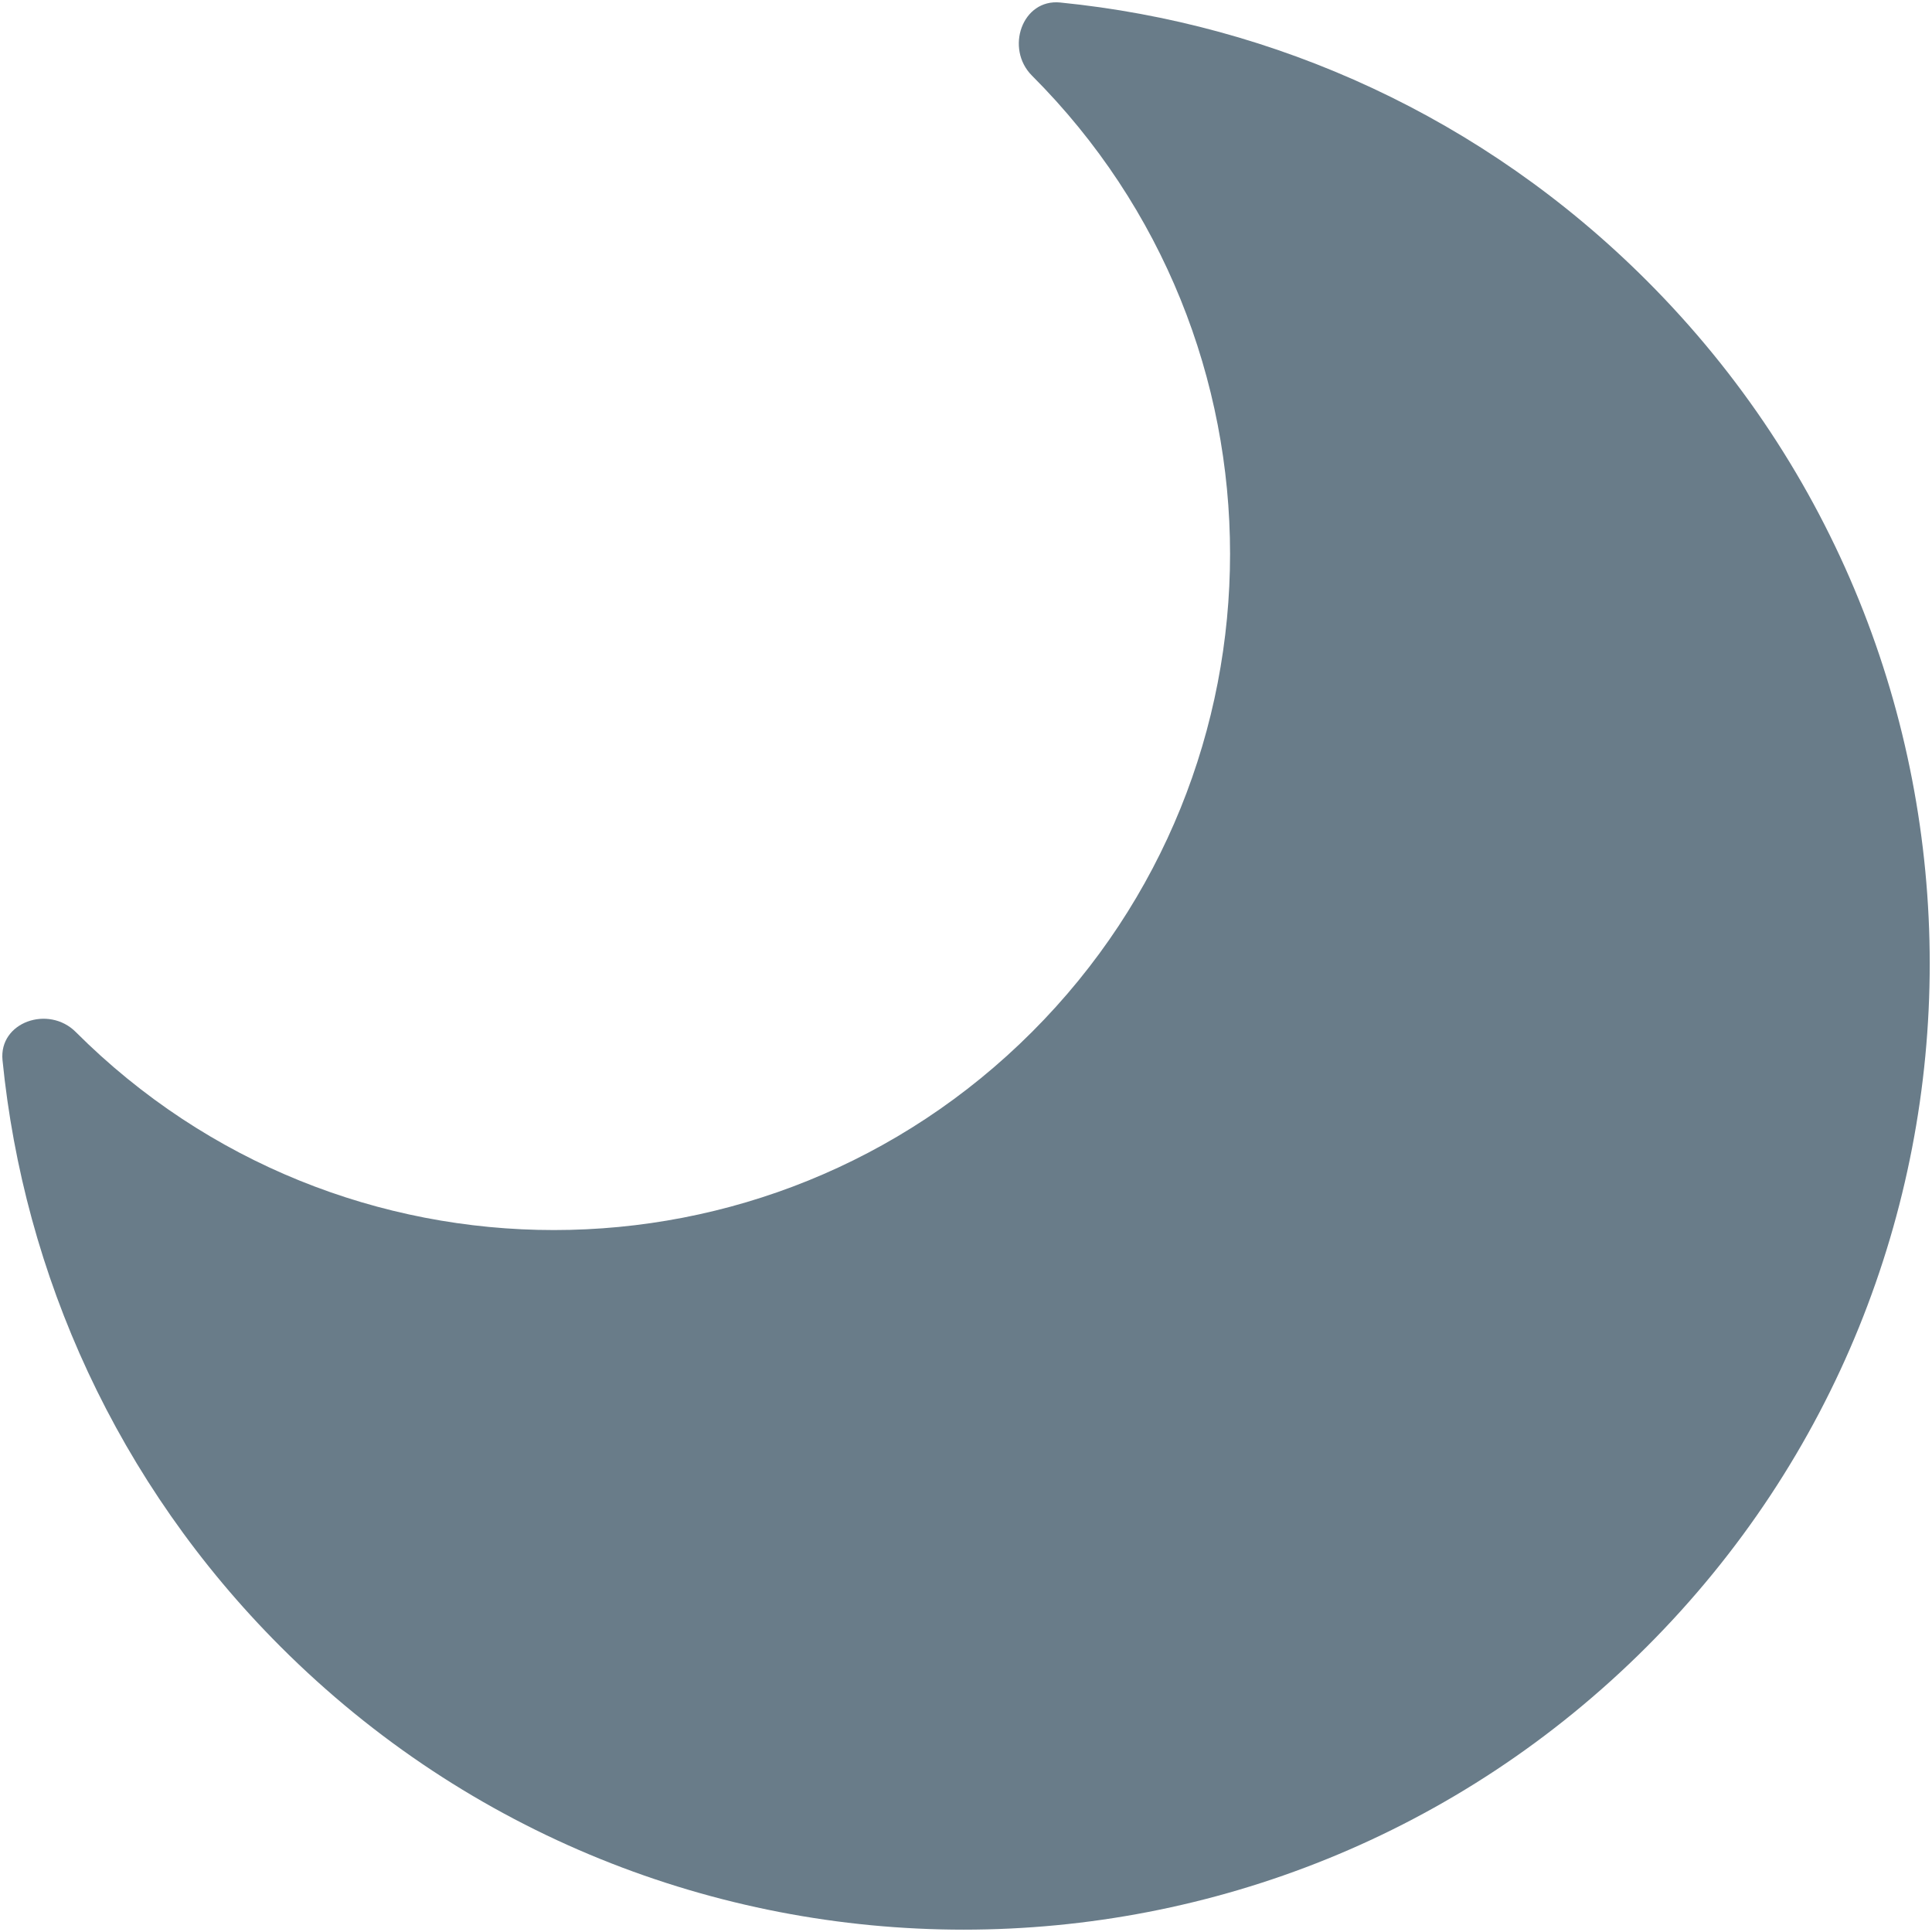
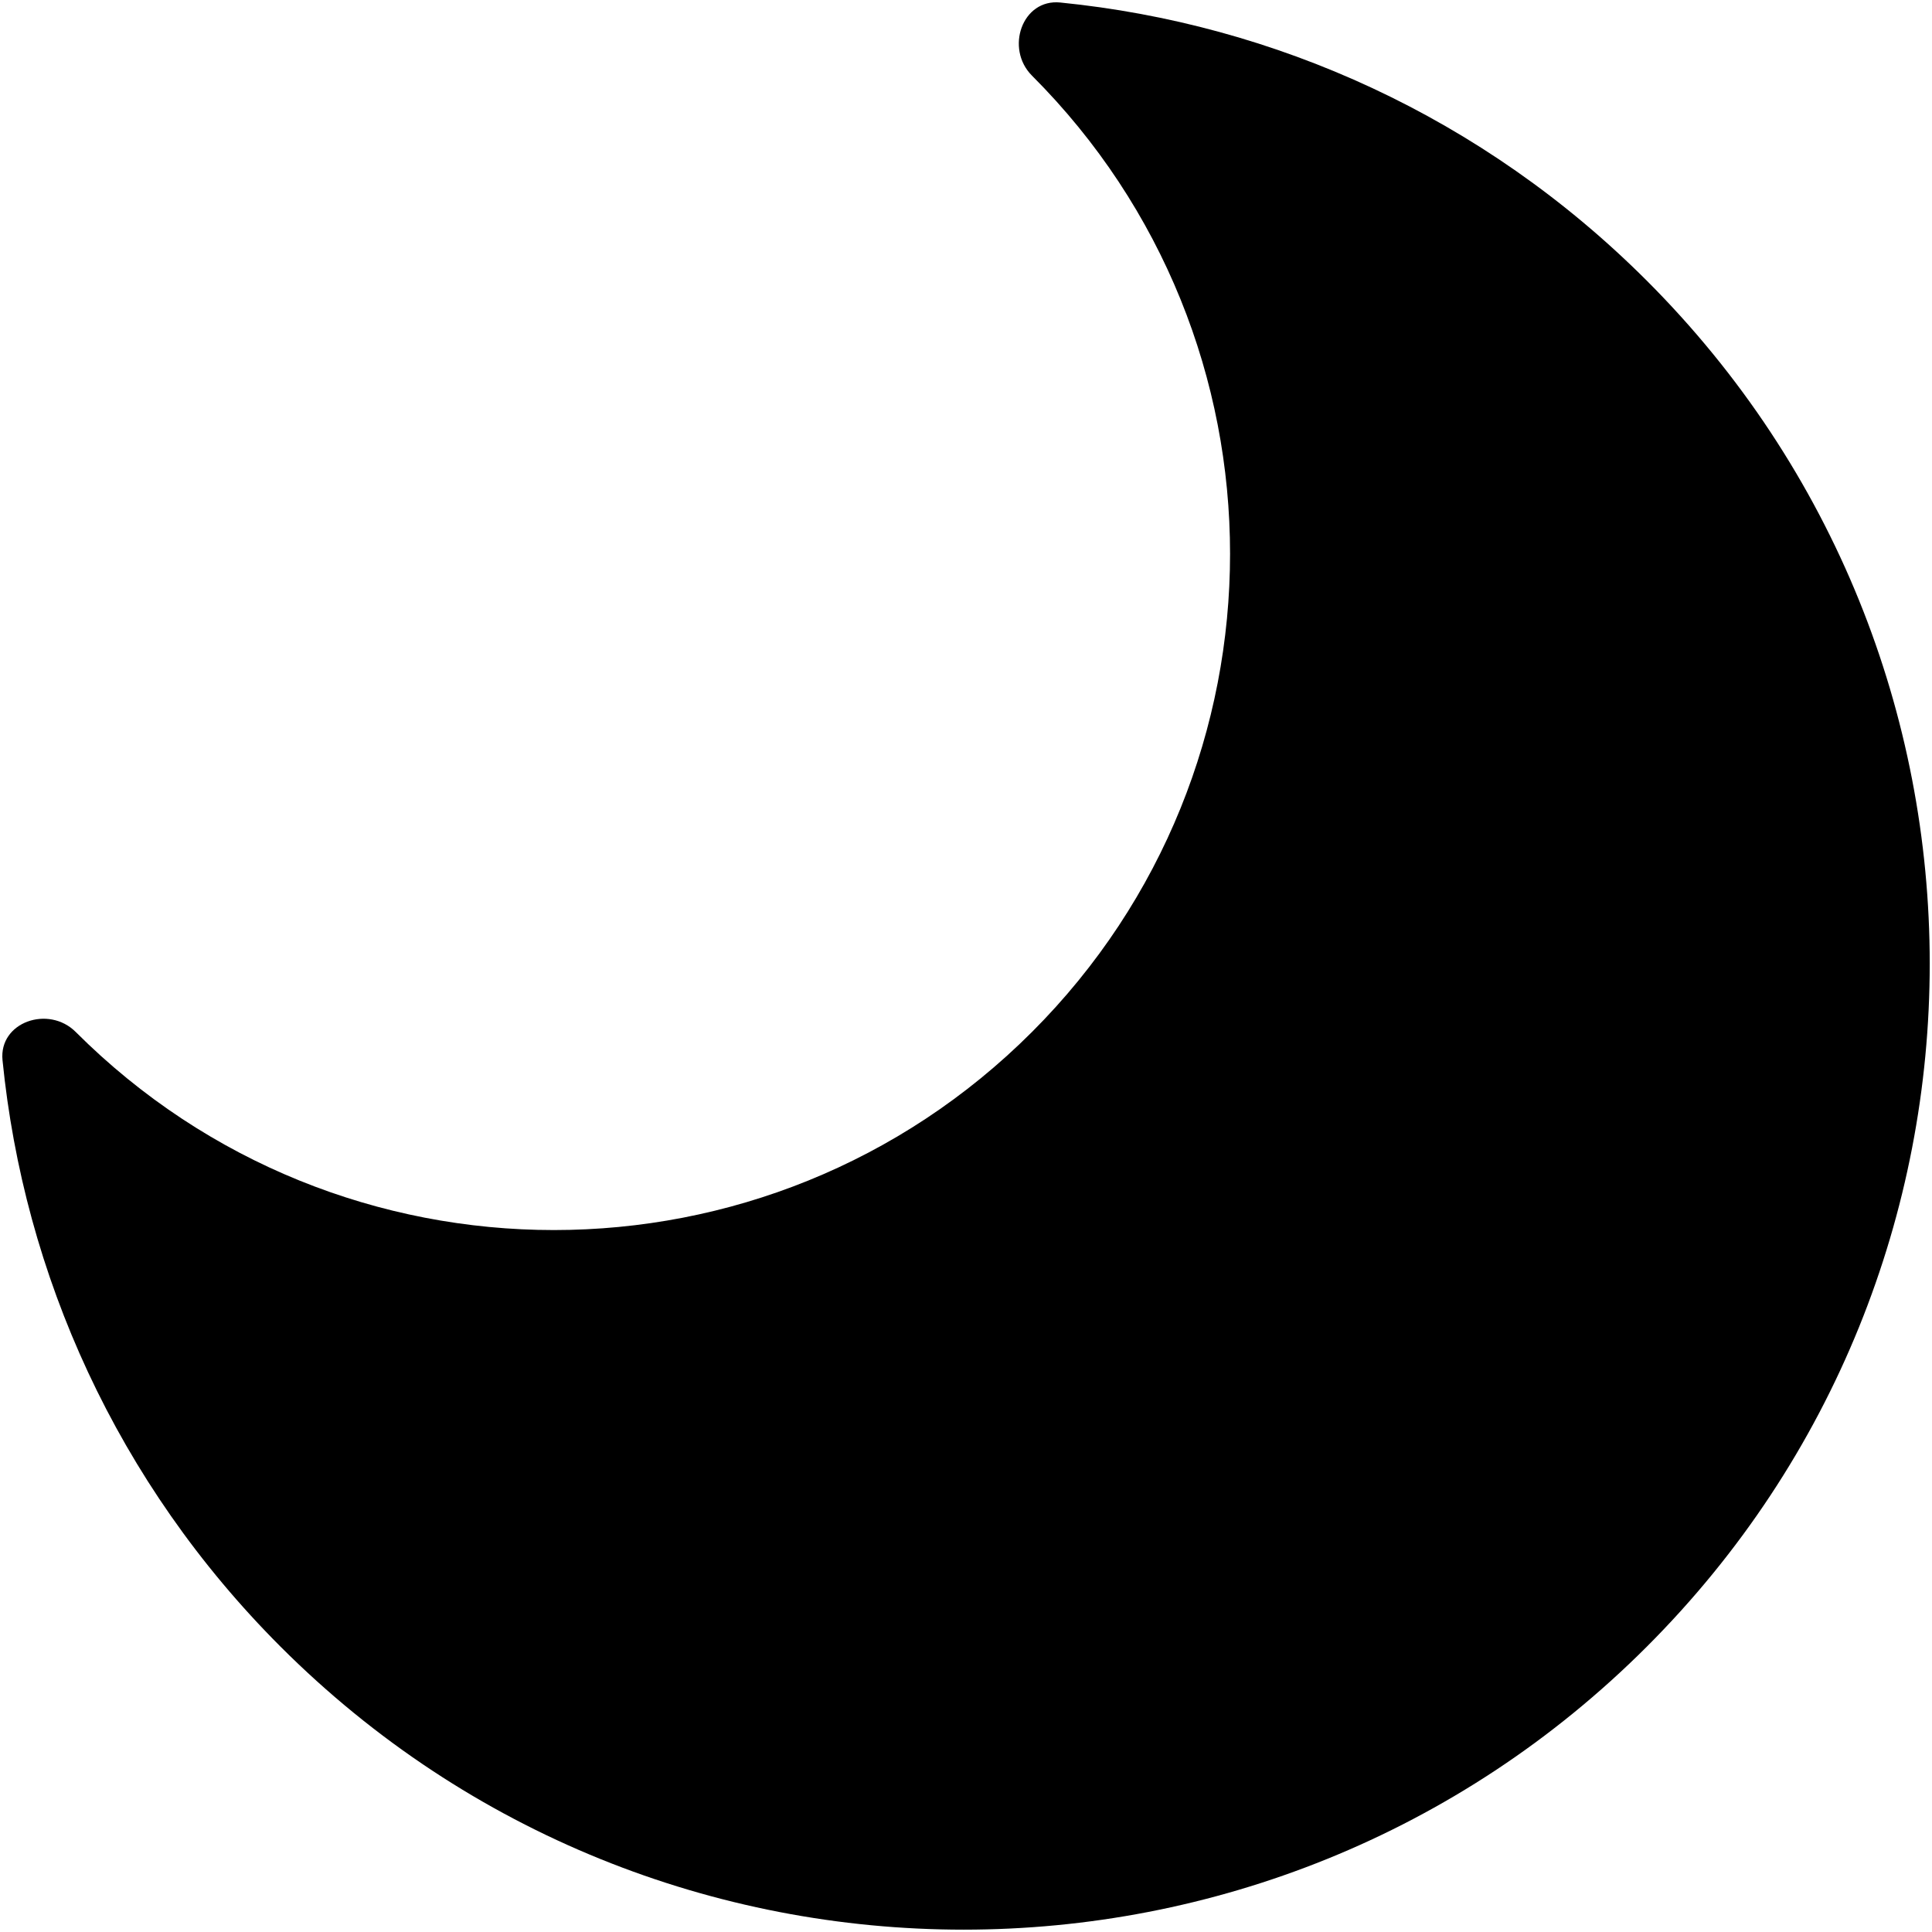
- <svg xmlns="http://www.w3.org/2000/svg" width="20" height="20" viewBox="0 0 20 20" fill="none">
-   <path d="M10.683 10.683C13.417 7.949 13.417 3.517 10.683 0.783C10.403 0.503 10.581 -0.014 10.976 0.026C13.192 0.247 15.349 1.207 17.047 2.905C20.953 6.81 20.953 13.142 17.047 17.047C13.142 20.952 6.81 20.952 2.905 17.047C1.207 15.349 0.247 13.192 0.026 10.975C-0.013 10.58 0.503 10.402 0.784 10.683C3.518 13.417 7.95 13.417 10.683 10.683Z" fill="#697C89" />
+ <svg width="20" height="20" viewBox="0 0 20 20" fill="currentColor">
+   <path d="M10.683 10.683C13.417 7.949 13.417 3.517 10.683 0.783C10.403 0.503 10.581 -0.014 10.976 0.026C13.192 0.247 15.349 1.207 17.047 2.905C20.953 6.81 20.953 13.142 17.047 17.047C13.142 20.952 6.81 20.952 2.905 17.047C1.207 15.349 0.247 13.192 0.026 10.975C-0.013 10.58 0.503 10.402 0.784 10.683C3.518 13.417 7.95 13.417 10.683 10.683Z" fill="currentColor" />
</svg>
